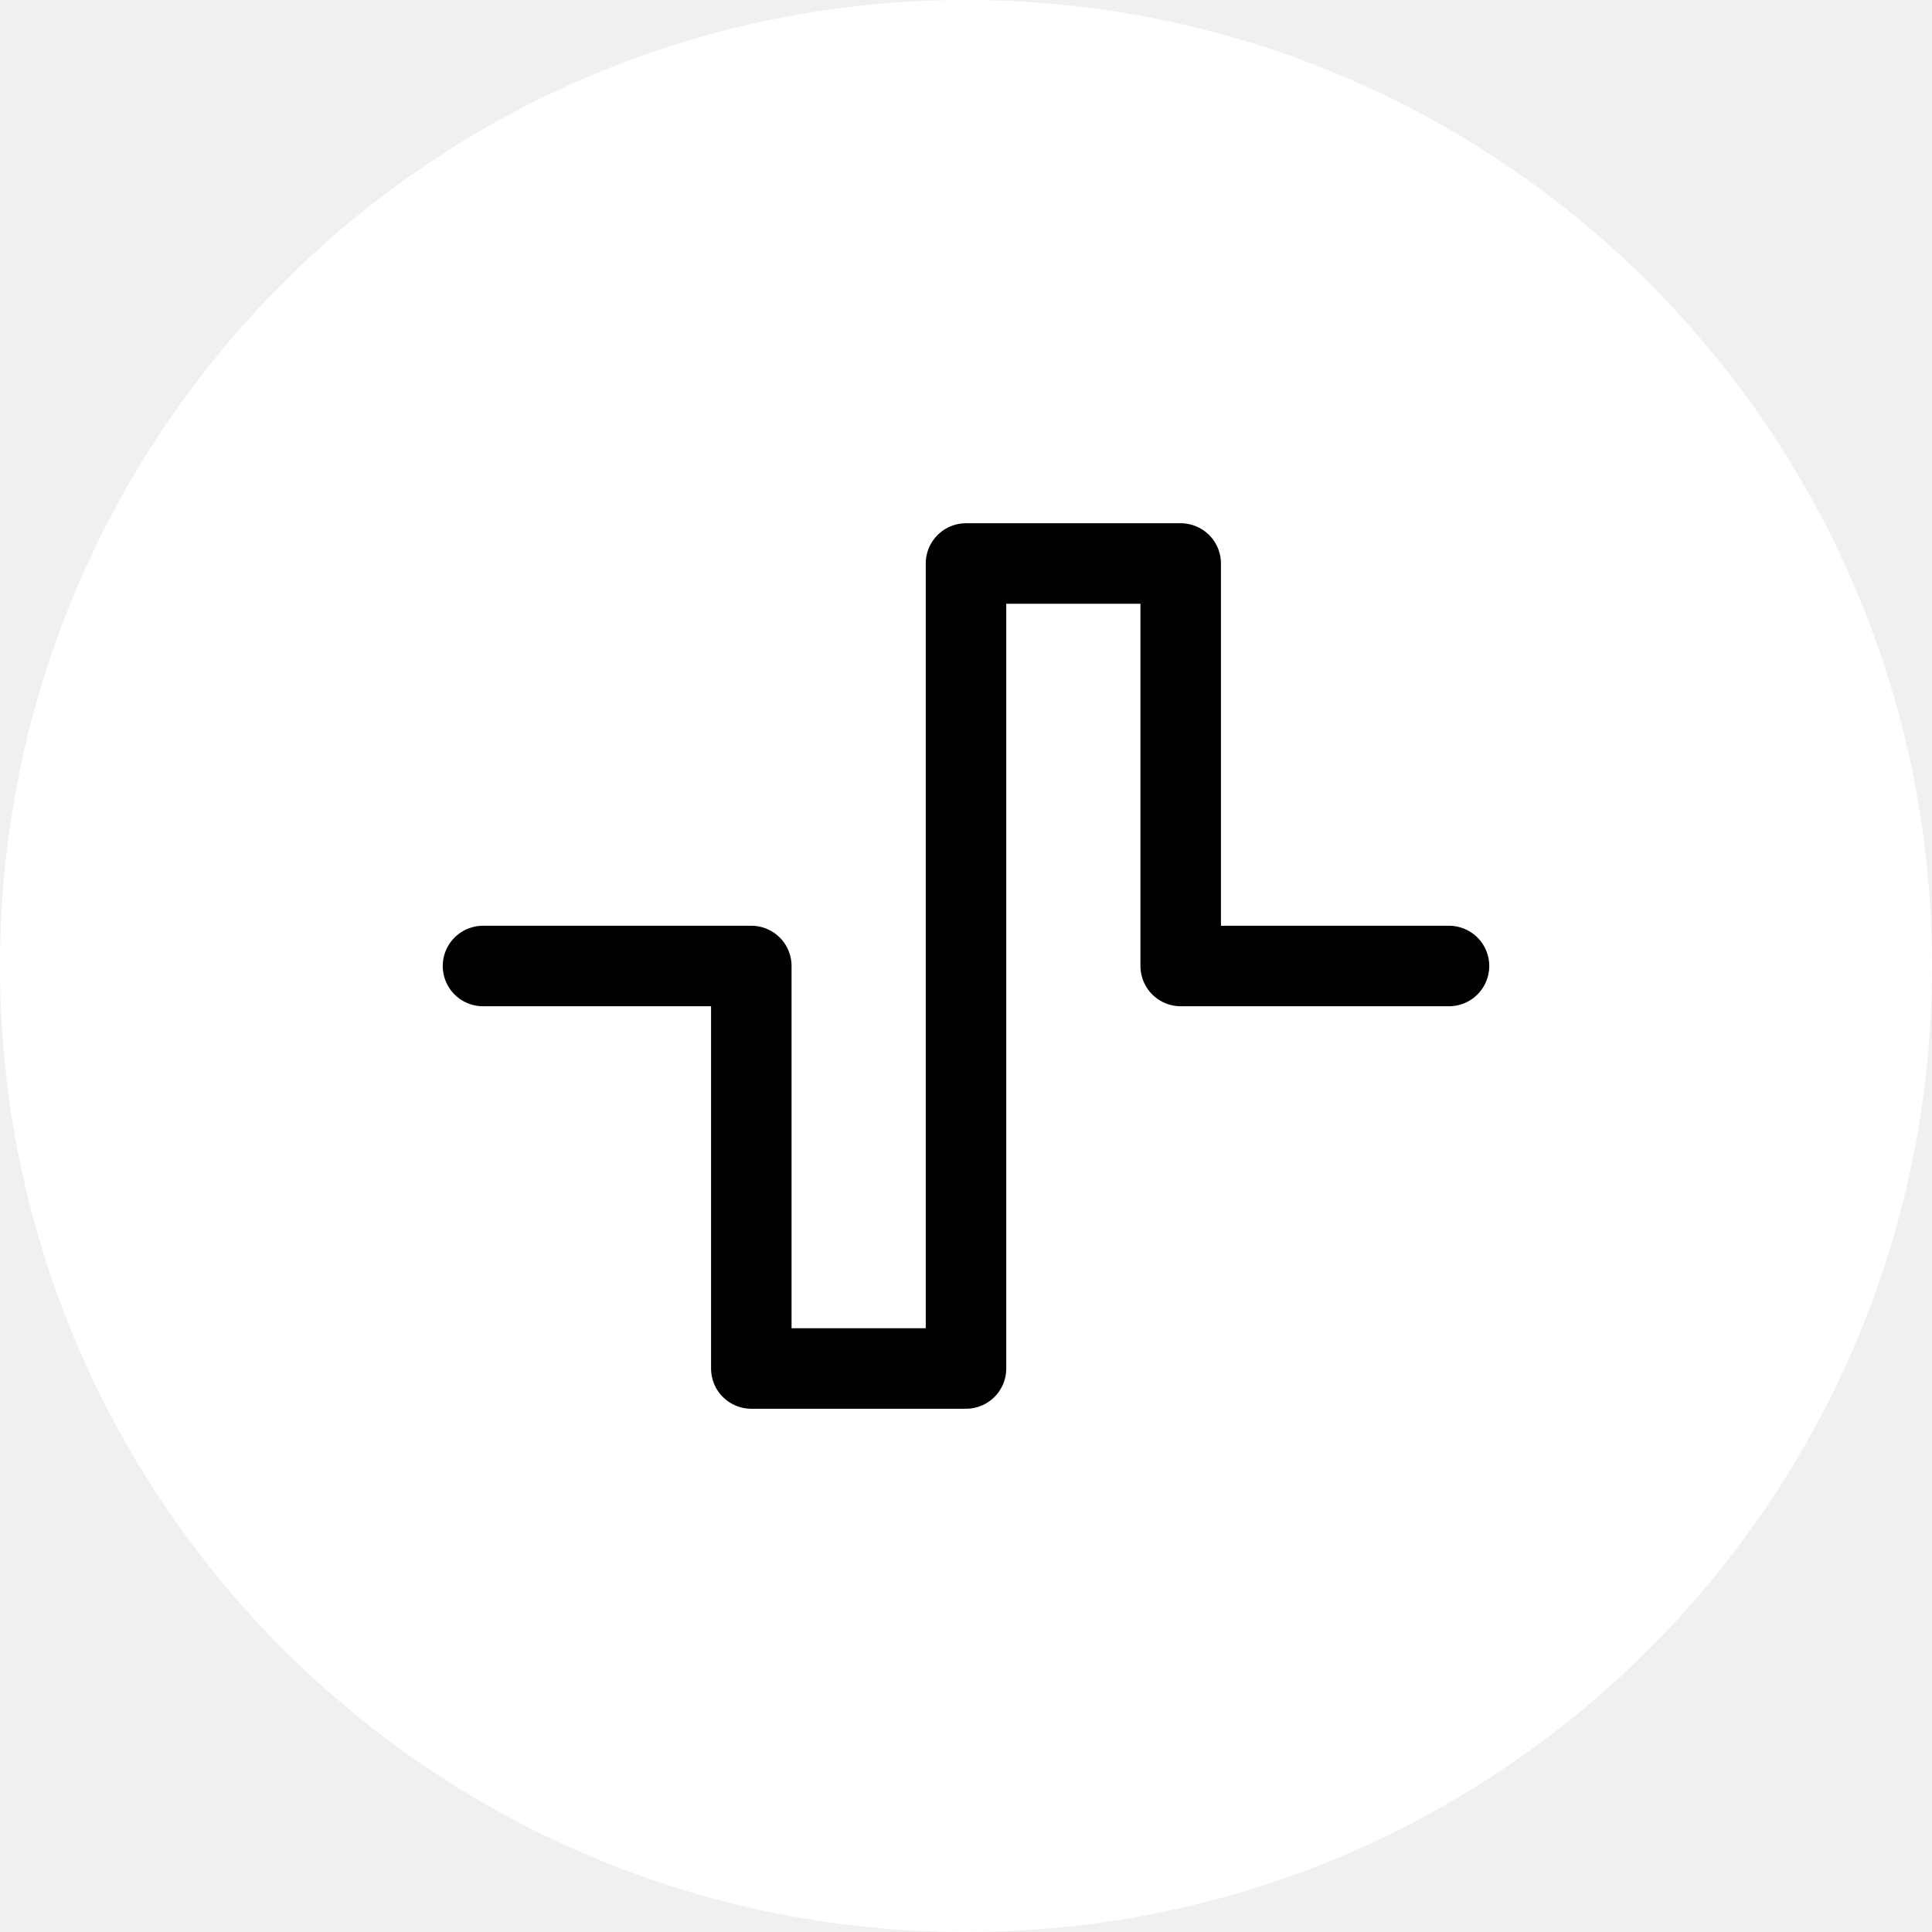
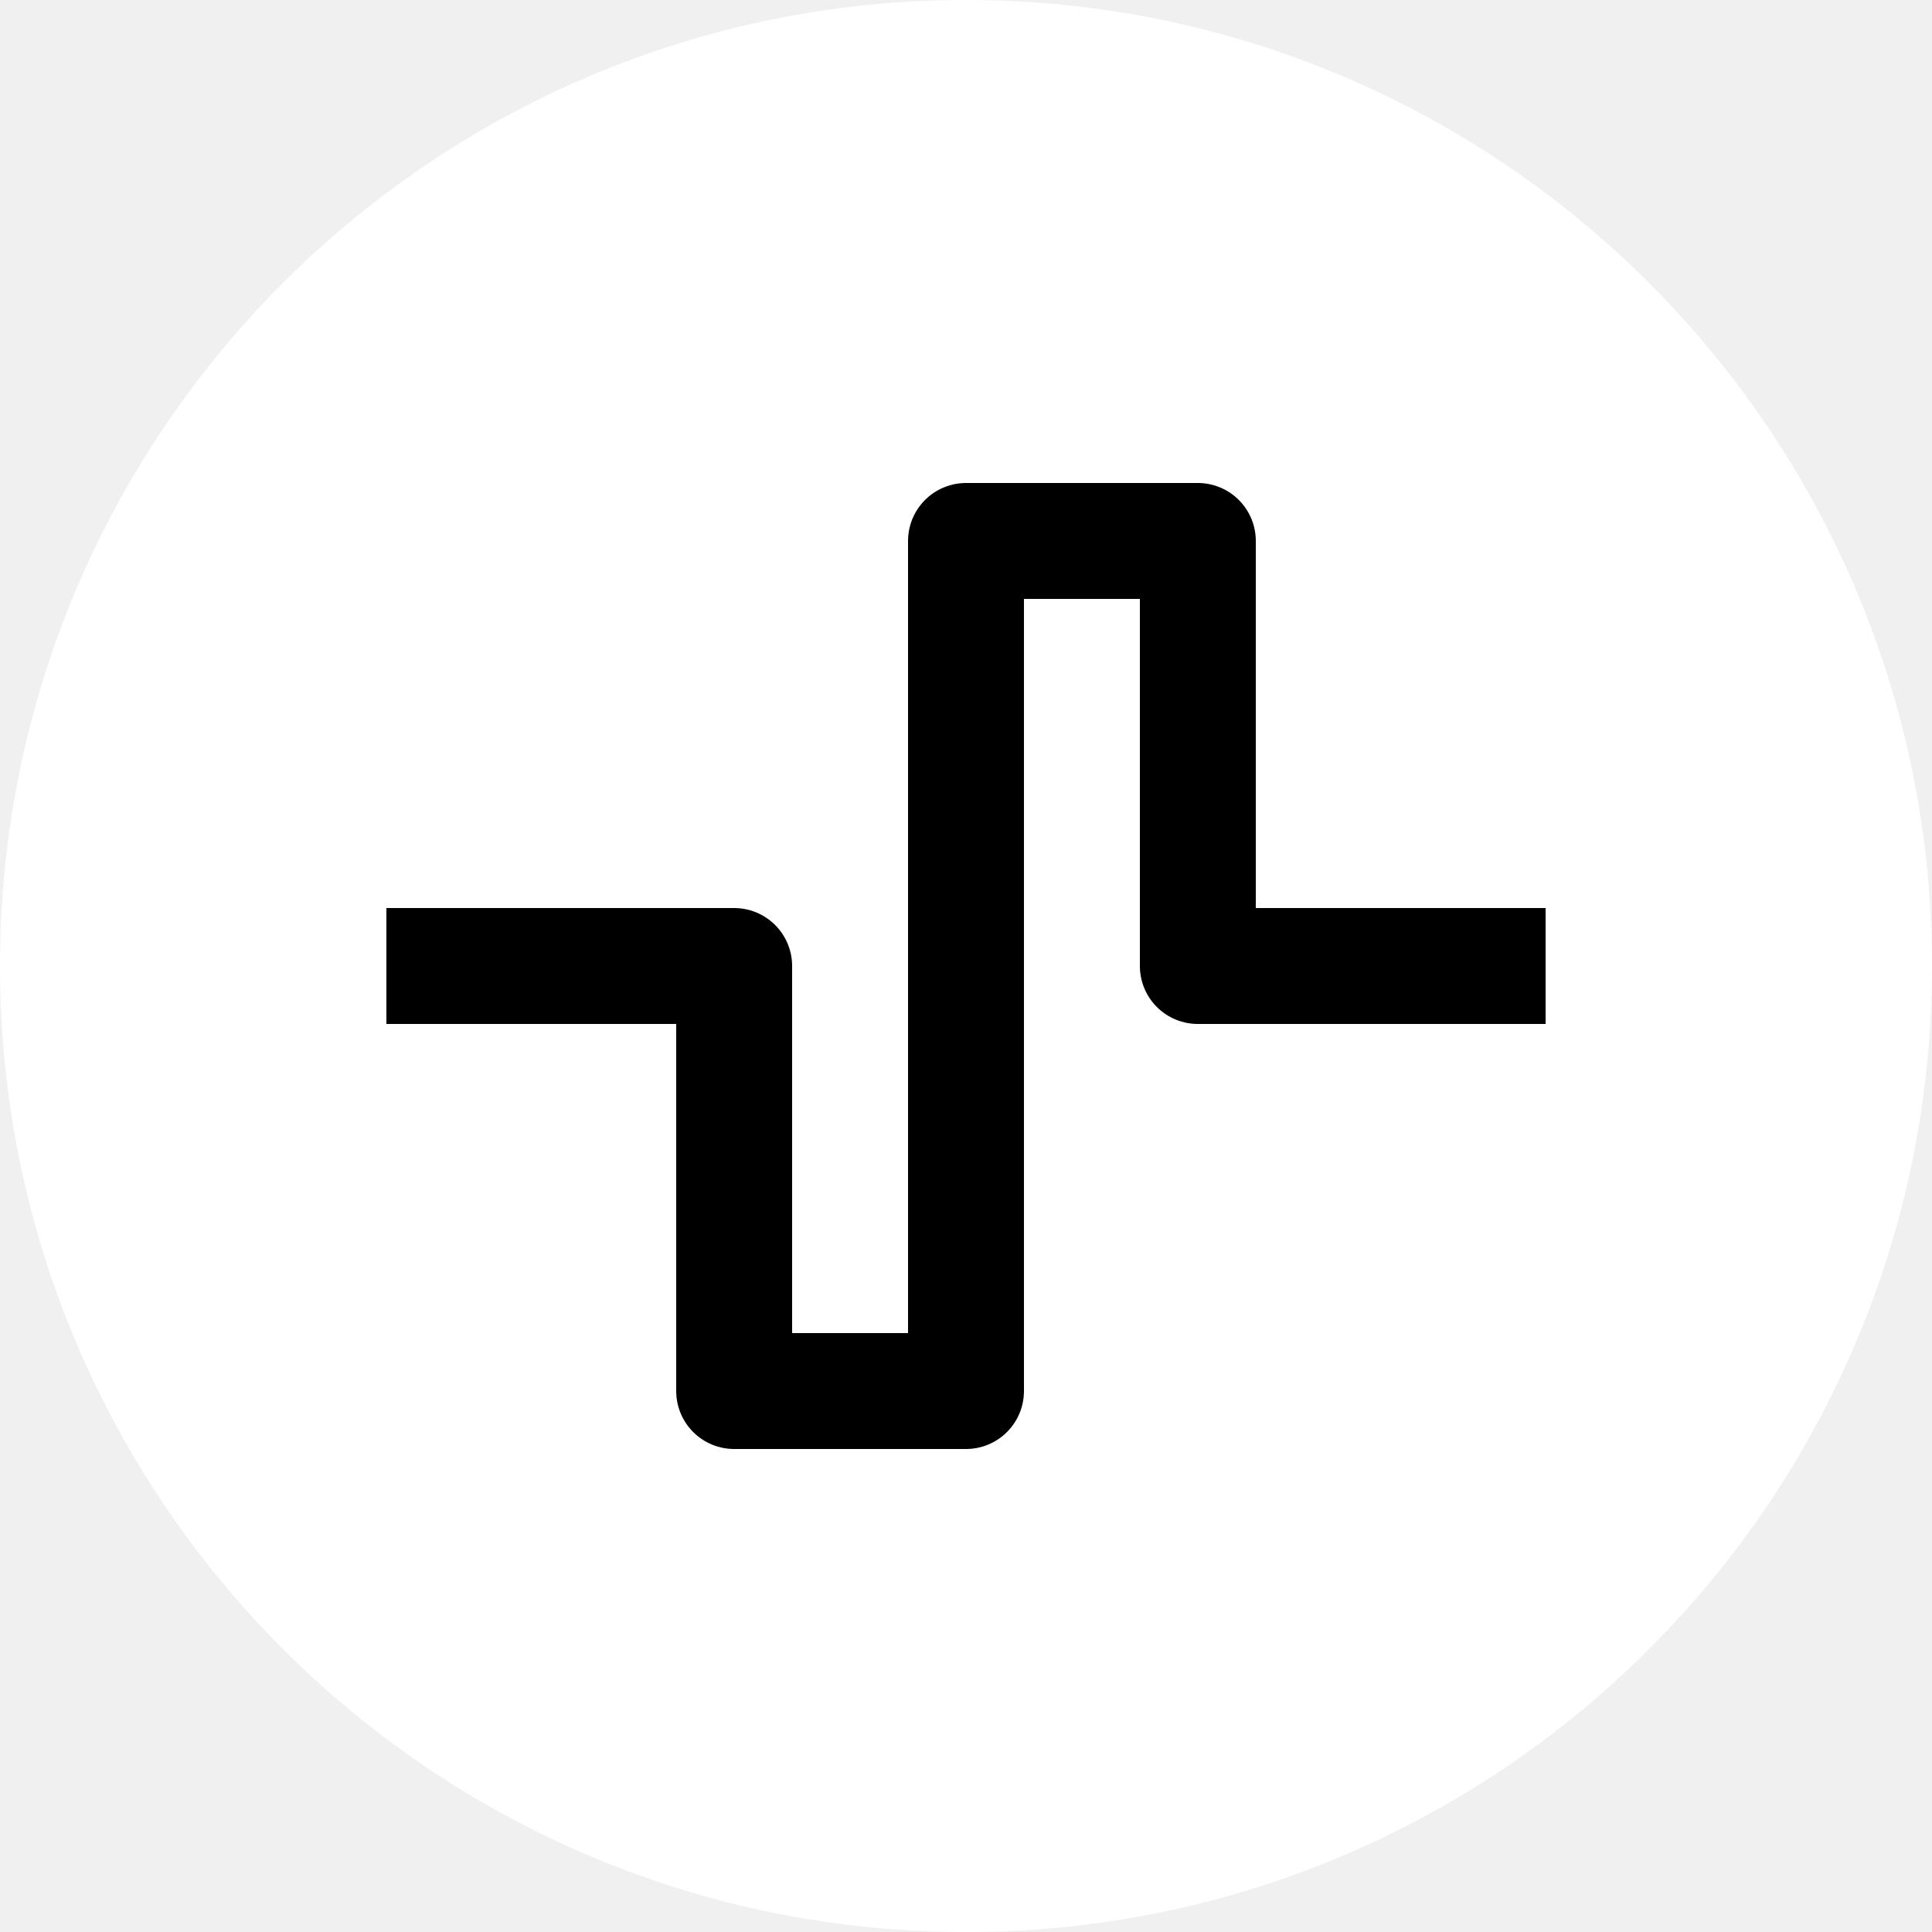
- <svg xmlns="http://www.w3.org/2000/svg" width="24" height="24" viewBox="0 0 24 24" fill="none">
-   <g clip-path="url(#clip0_1_409)">
-     <circle cx="12" cy="12" r="12" fill="white" />
-     <path d="M6 12H9.333V17H12V7H14.667V12H18" stroke="black" stroke-linecap="round" stroke-linejoin="round" />
+ <svg xmlns="http://www.w3.org/2000/svg" width="100" height="100" viewBox="0 0 100 100" fill="none">
+   <g clip-path="url(#clip0_3_2)">
+     <path d="M50 100C77.614 100 100 77.614 100 50C100 22.386 77.614 0 50 0C22.386 0 0 22.386 0 50C0 77.614 22.386 100 50 100Z" fill="white" />
+     <path d="M23 50H38V72H50V28H62V50H77" stroke="black" stroke-width="6" stroke-linecap="square" stroke-linejoin="round" />
  </g>
  <defs>
-     <clipPath id="clip0_1_409">
-       <rect width="24" height="24" fill="white" />
+     <clipPath id="clip0_3_2">
+       <rect width="100" height="100" fill="white" />
    </clipPath>
  </defs>
</svg>
